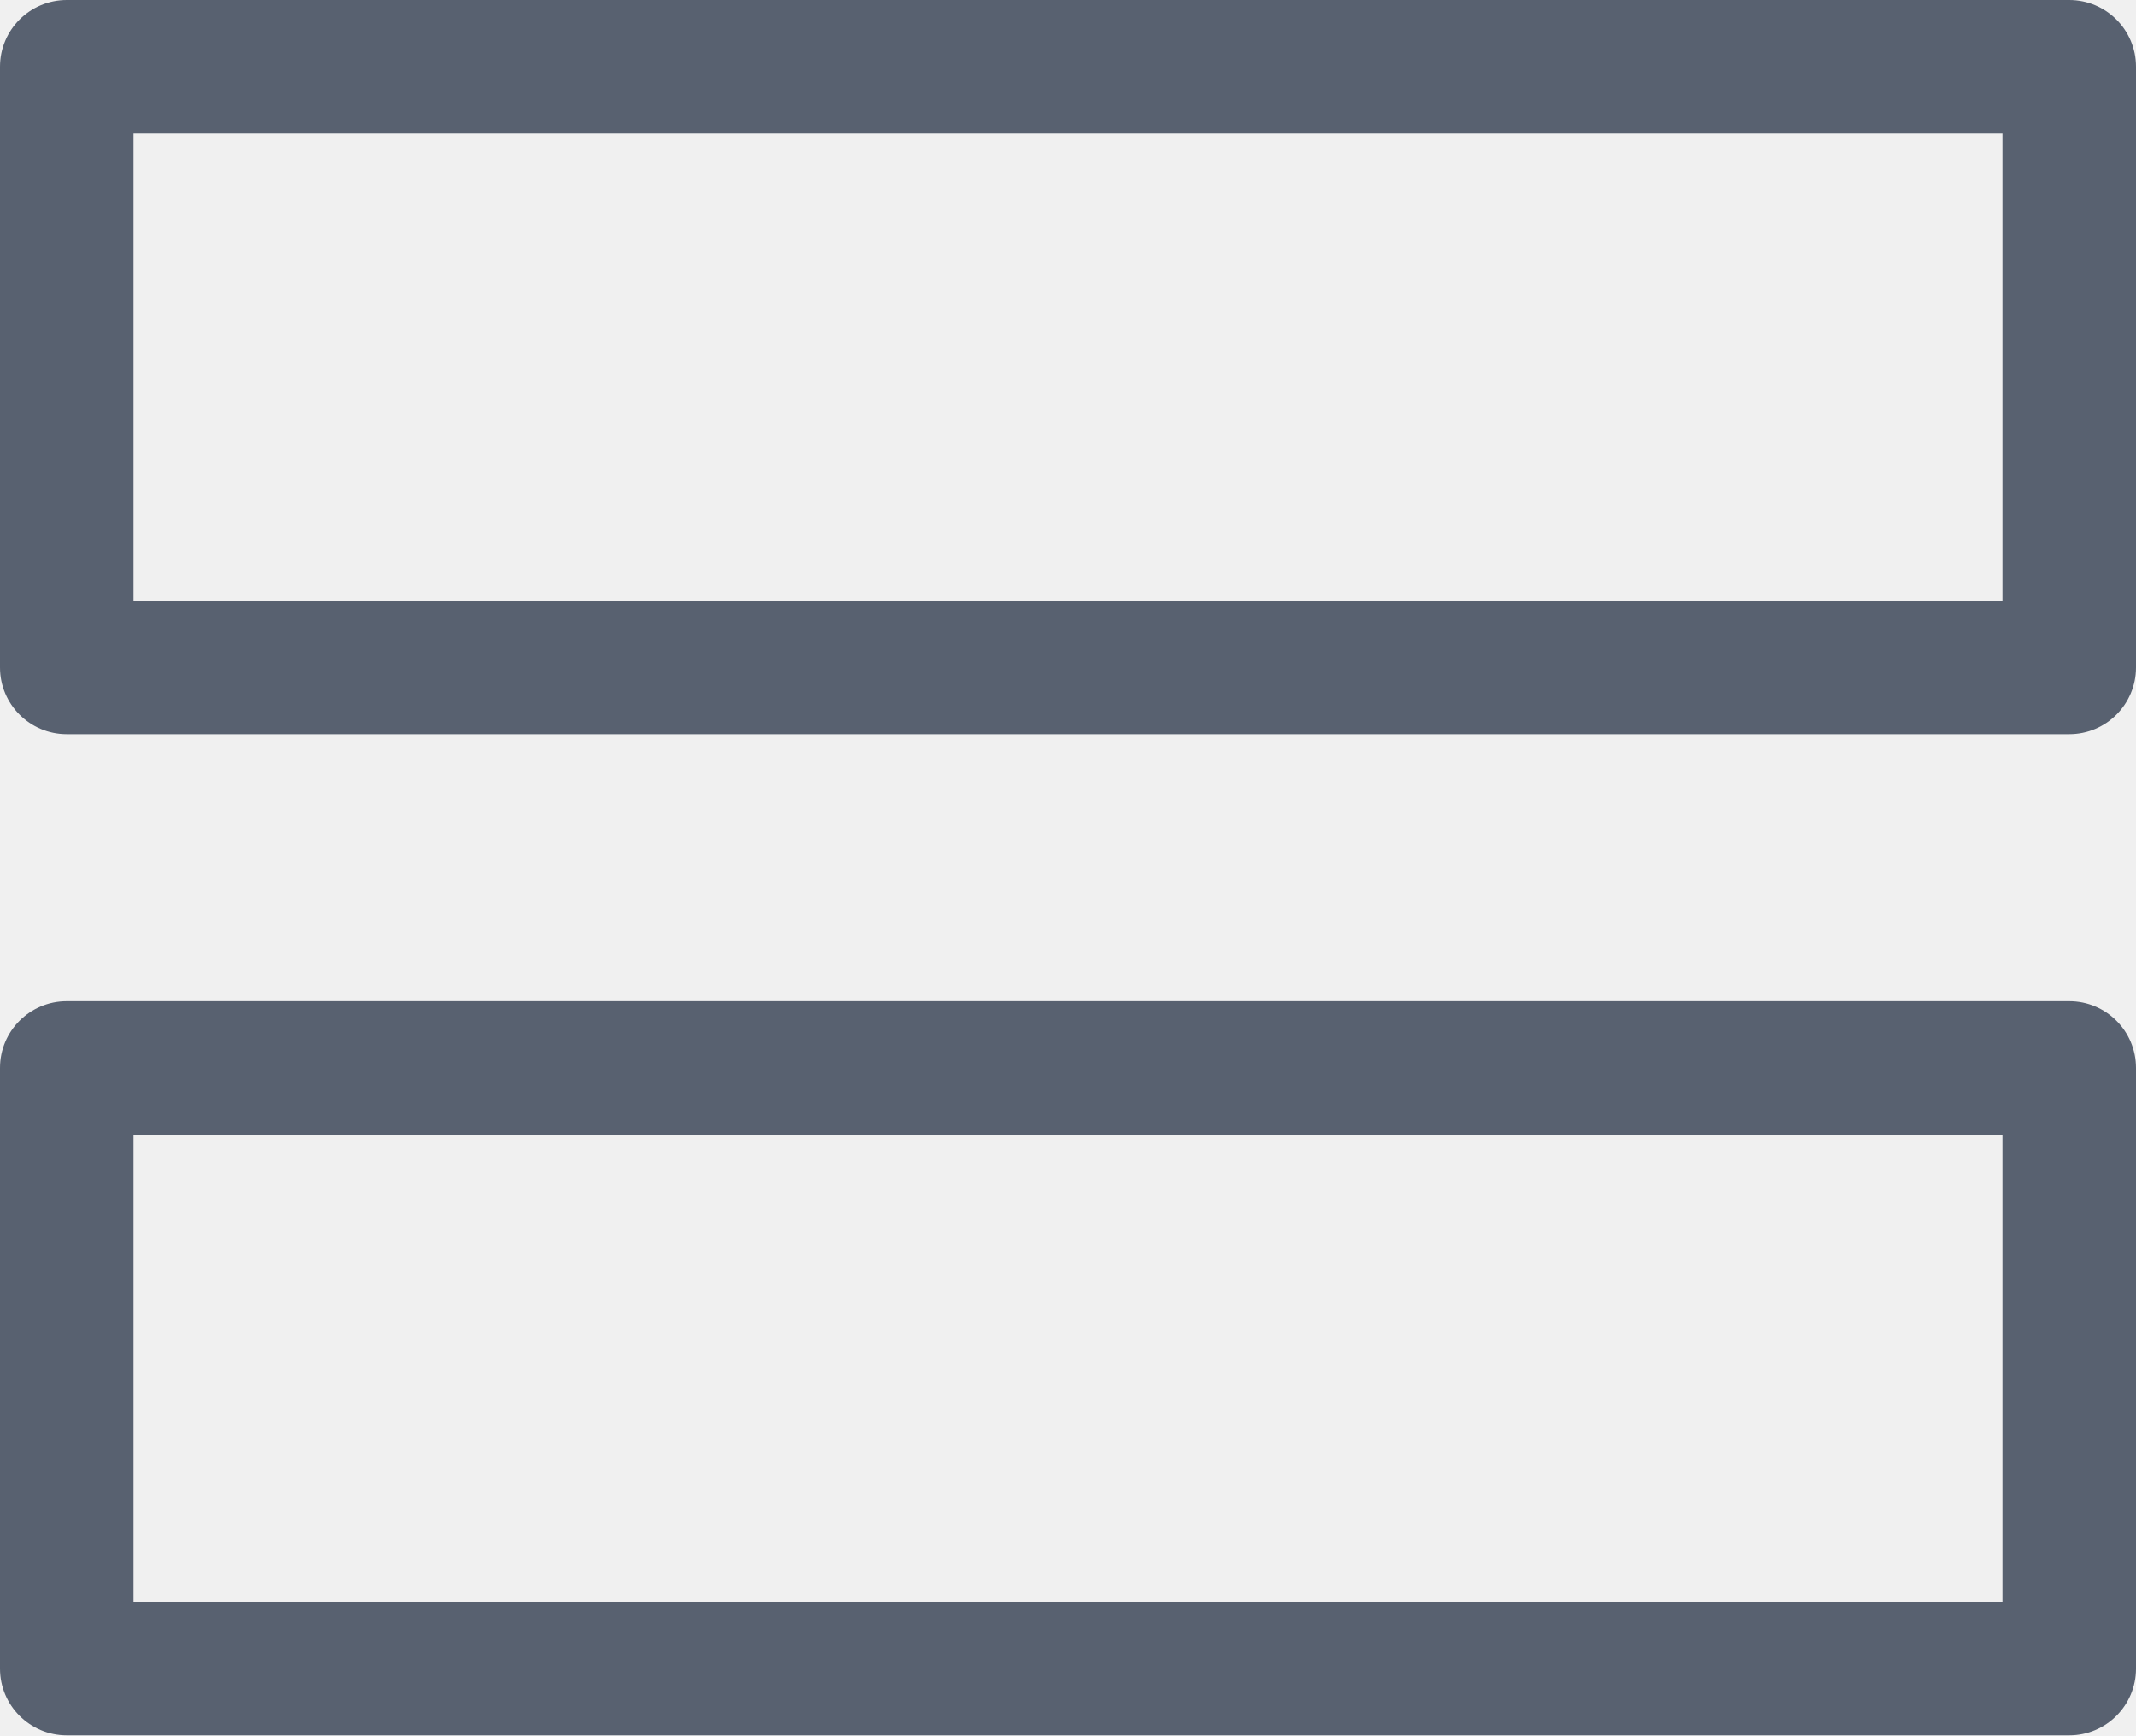
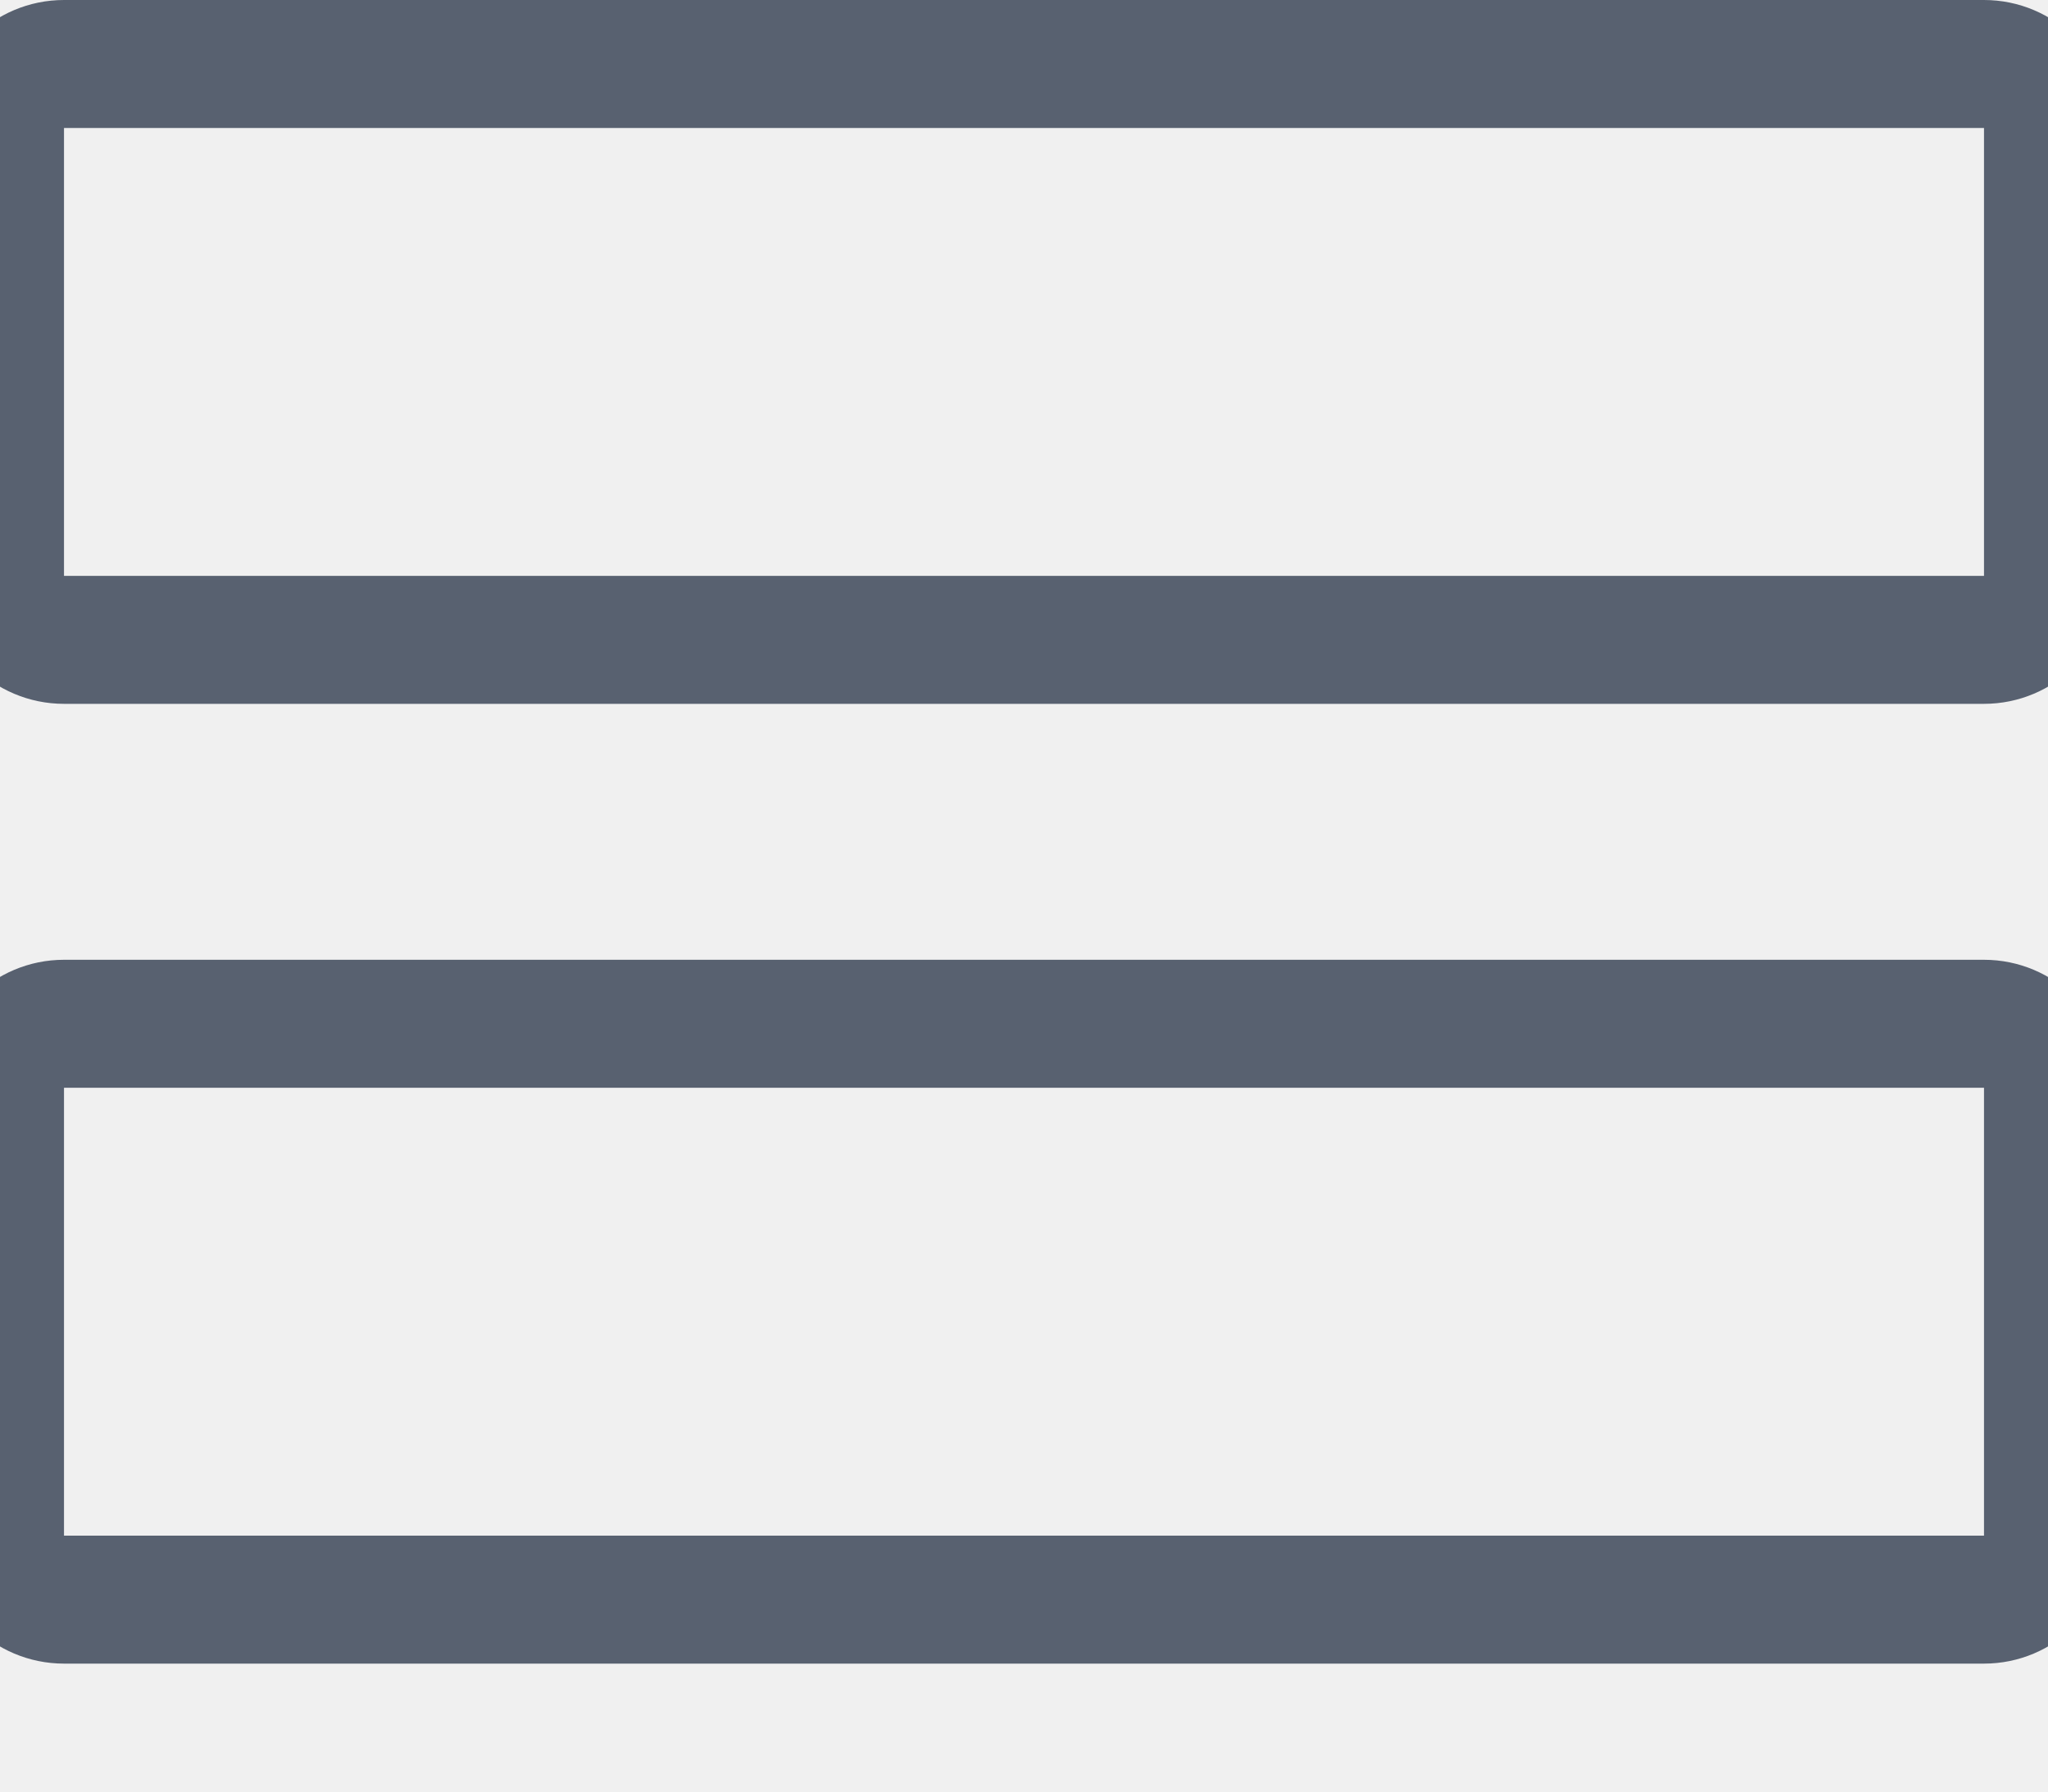
- <svg xmlns="http://www.w3.org/2000/svg" width="32" height="26" viewBox="0 0 32 26" fill="none">
-   <mask id="path-1-inside-1_334_3742" fill="white">
-     <rect width="32" height="11" rx="1" />
-   </mask>
-   <rect width="32" height="11" rx="1" stroke="#586170" stroke-width="4" mask="url(#path-1-inside-1_334_3742)" />
-   <mask id="path-2-inside-2_334_3742" fill="white">
-     <rect y="15" width="32" height="11" rx="1" />
-   </mask>
-   <rect y="15" width="32" height="11" rx="1" stroke="#586170" stroke-width="4" mask="url(#path-2-inside-2_334_3742)" />
+ <svg xmlns="http://www.w3.org/2000/svg" width="32" height="28" viewBox="0 0 32 28" fill="none">
+   <rect y="1" width="32" height="9" rx="1" stroke="#586170" stroke-width="2" />
+   <rect y="16" width="32" height="9" rx="1" stroke="#586170" stroke-width="2" />
</svg>
